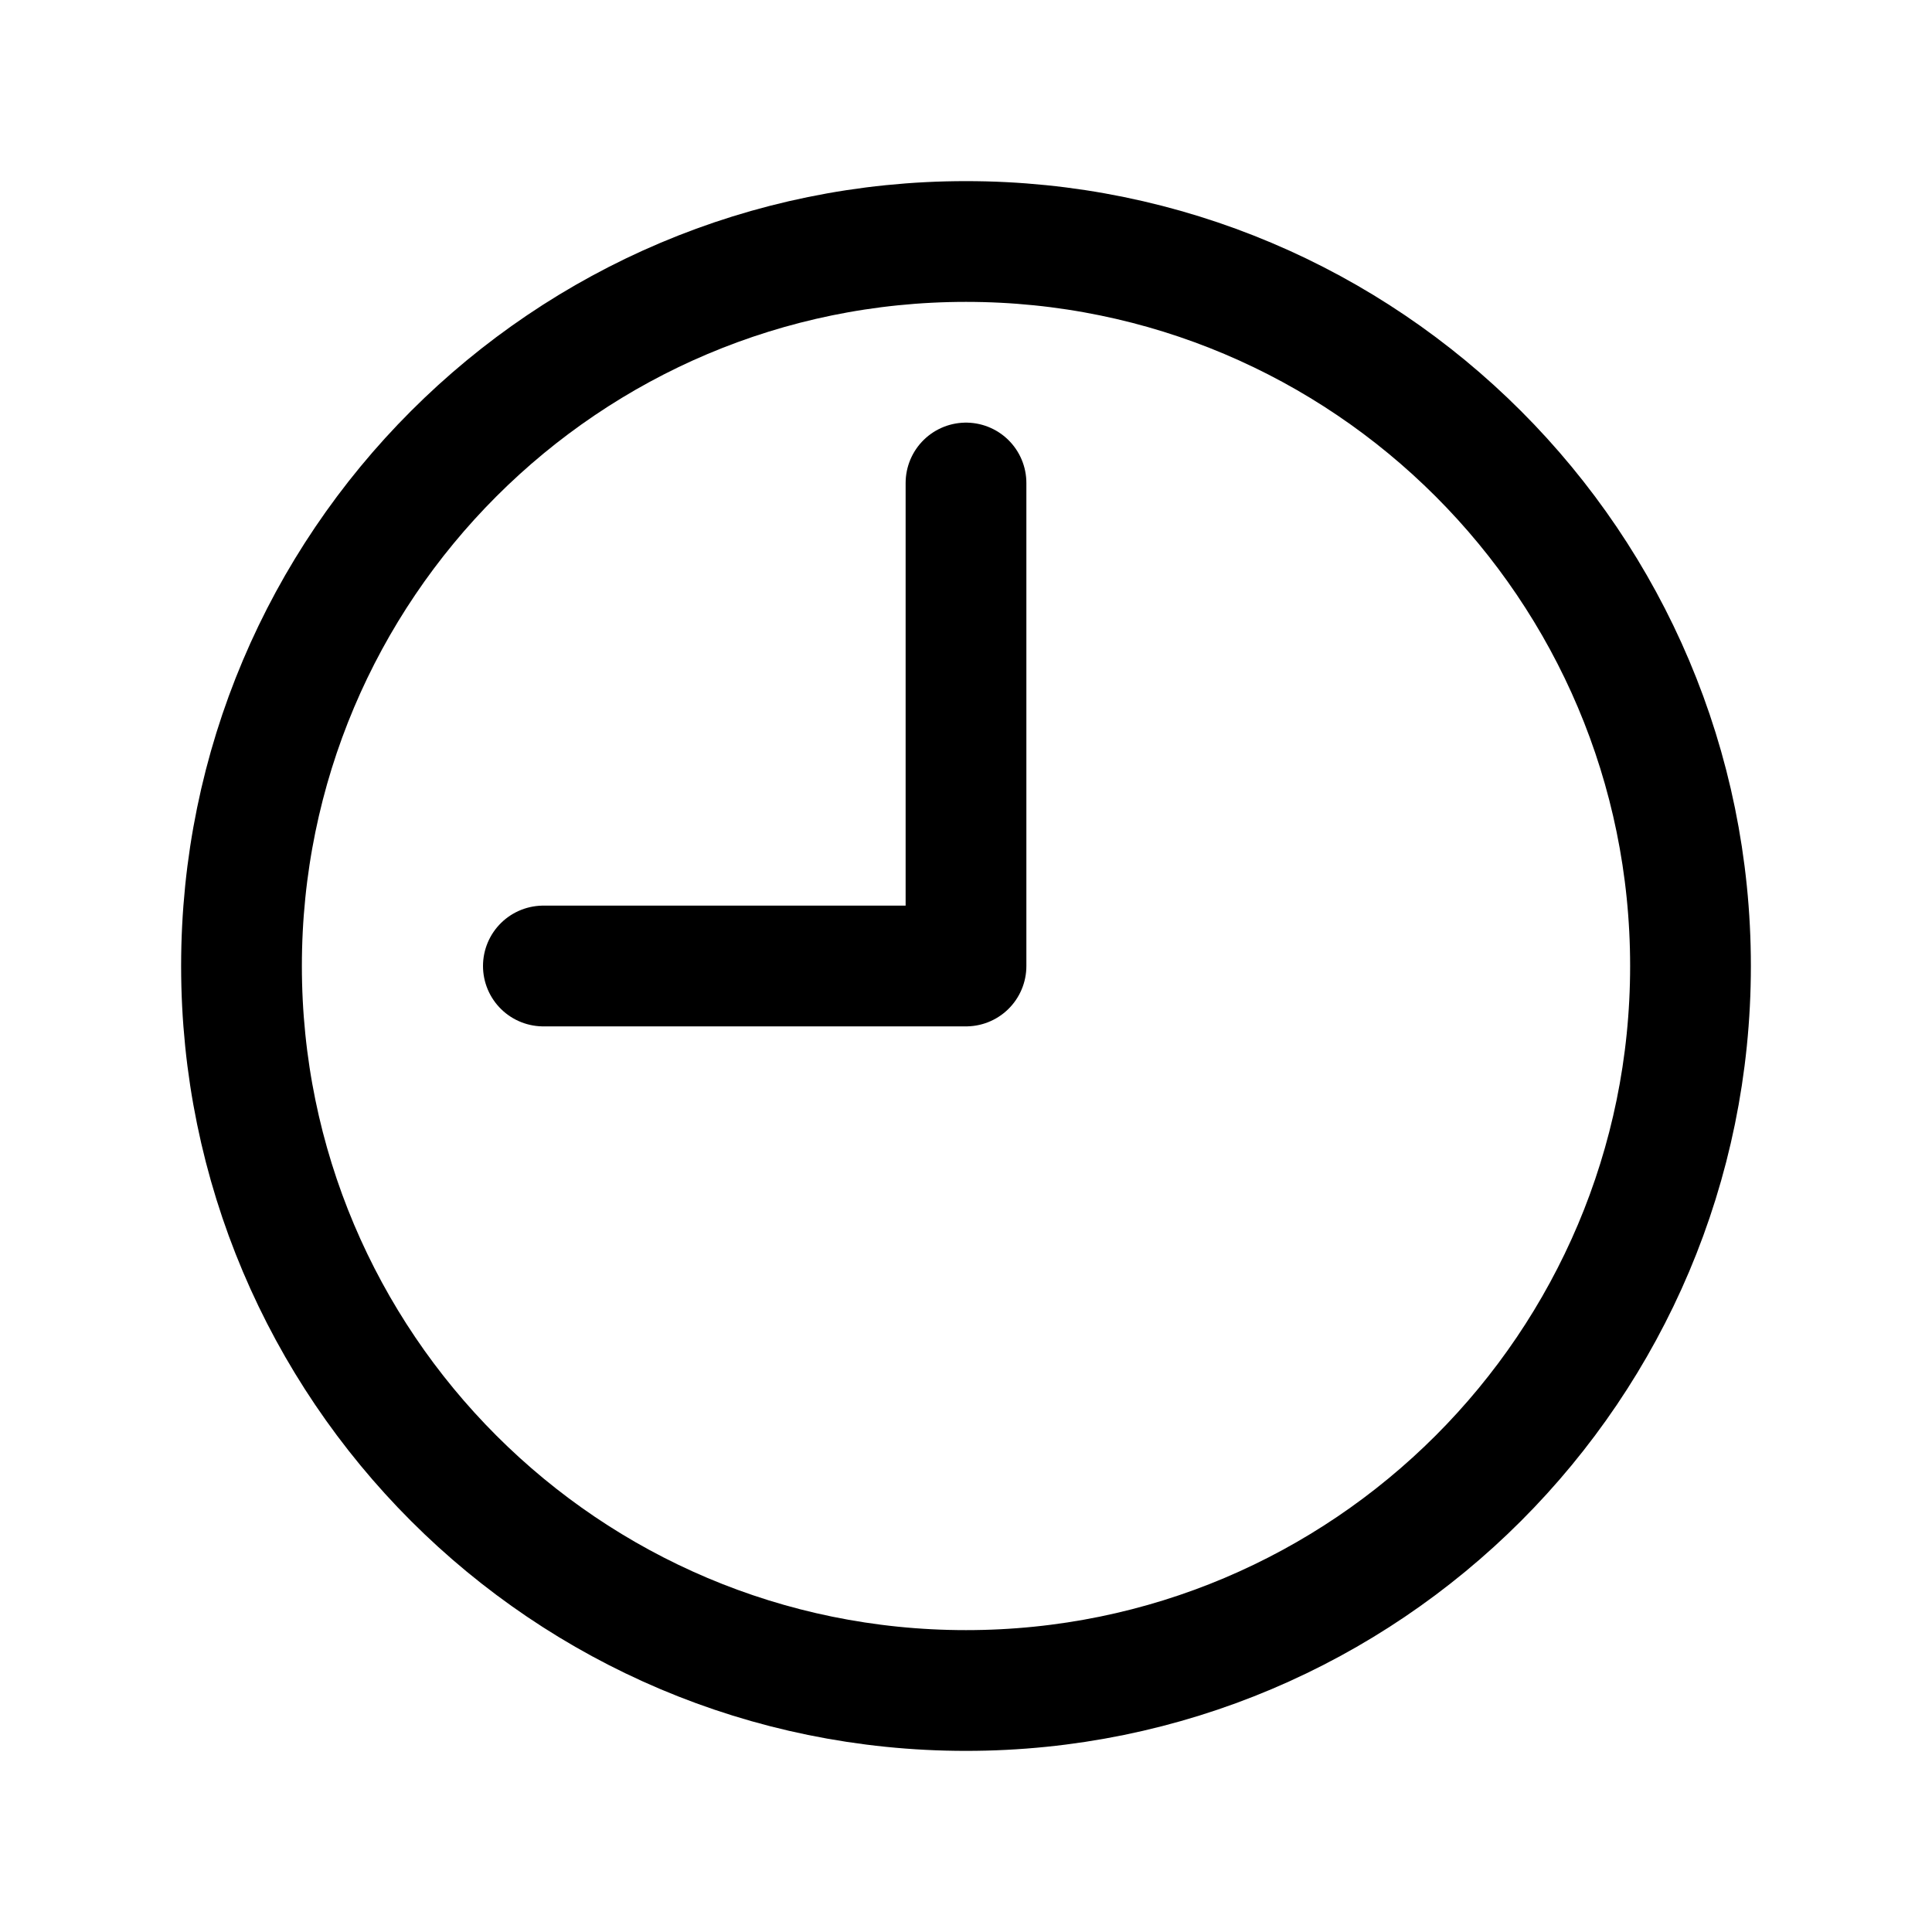
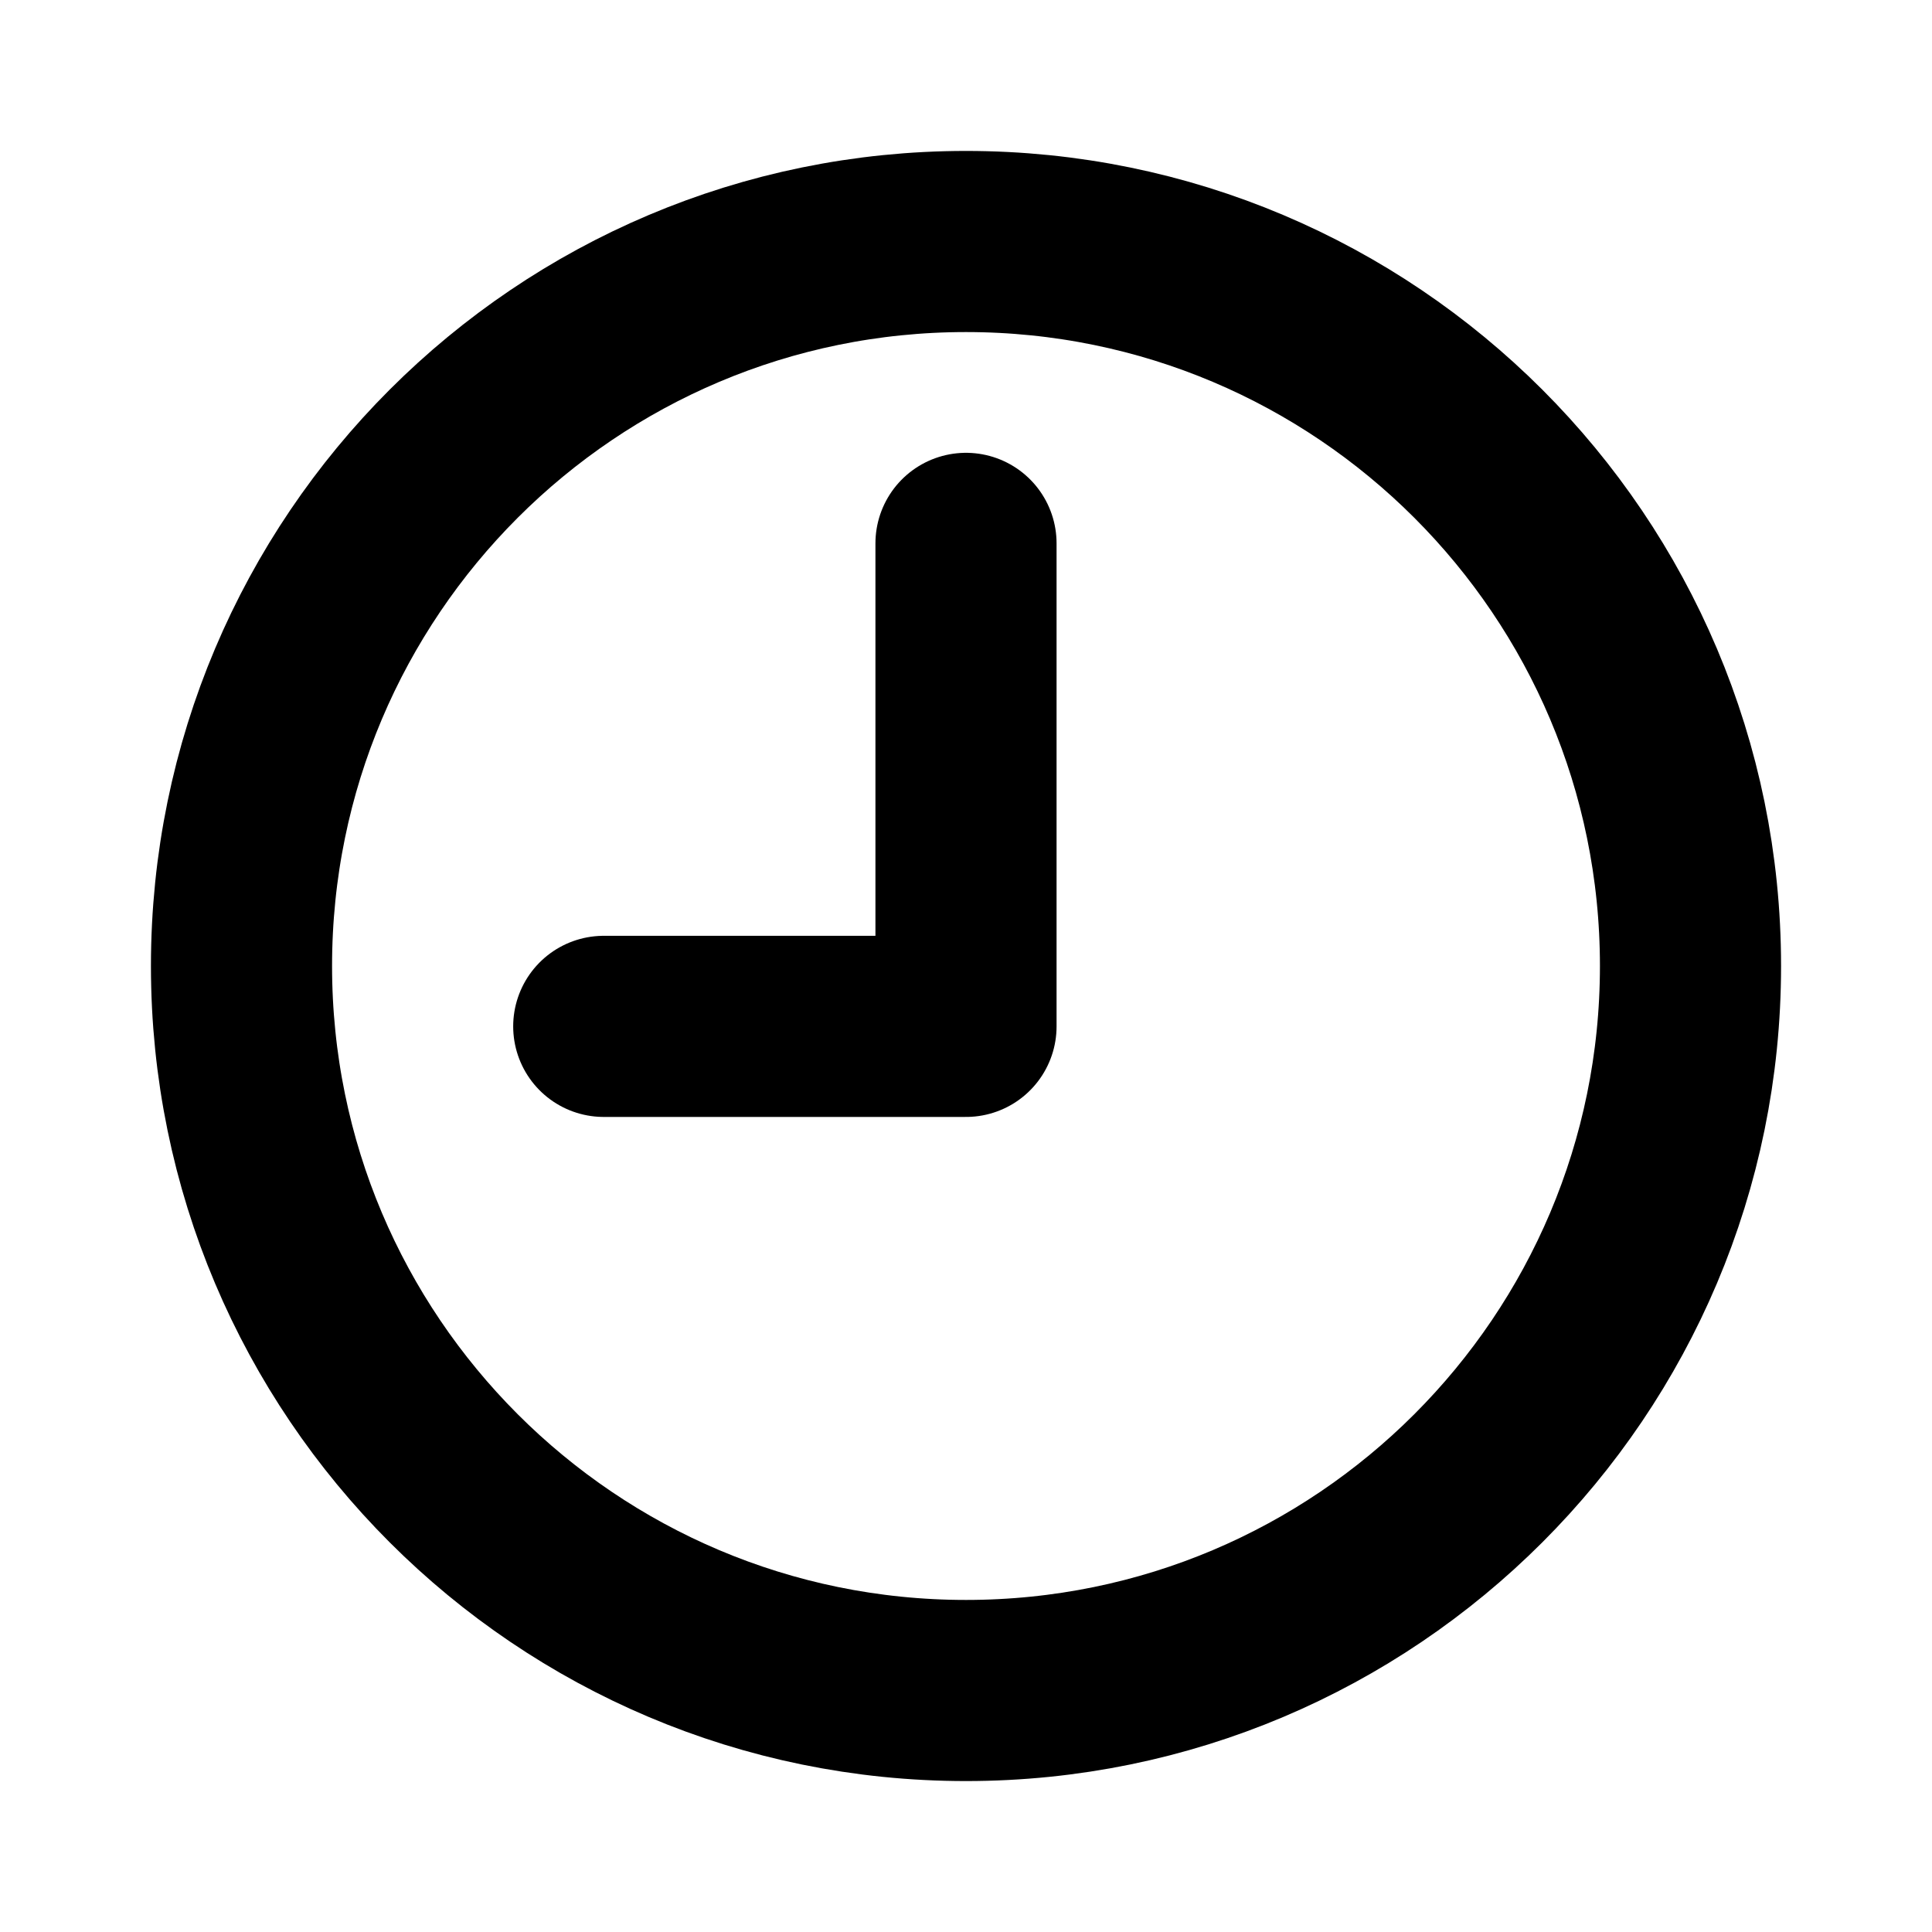
- <svg xmlns="http://www.w3.org/2000/svg" fill="none" viewBox="0 0 16 16">
-   <g stroke="currentColor" stroke-width="1" stroke-linecap="round" stroke-linejoin="round">
+ <svg xmlns="http://www.w3.org/2000/svg" viewBox="0 0 16 16">
+   <g fill="none" stroke="currentColor" stroke-linecap="round" stroke-linejoin="round" stroke-width="1.5">
    <circle cx="8" cy="8" r="6" />
-     <path d="m4.5 8h3.5v-4" />
+     <path d="m5 8.5h3v-4" />
  </g>
</svg>
